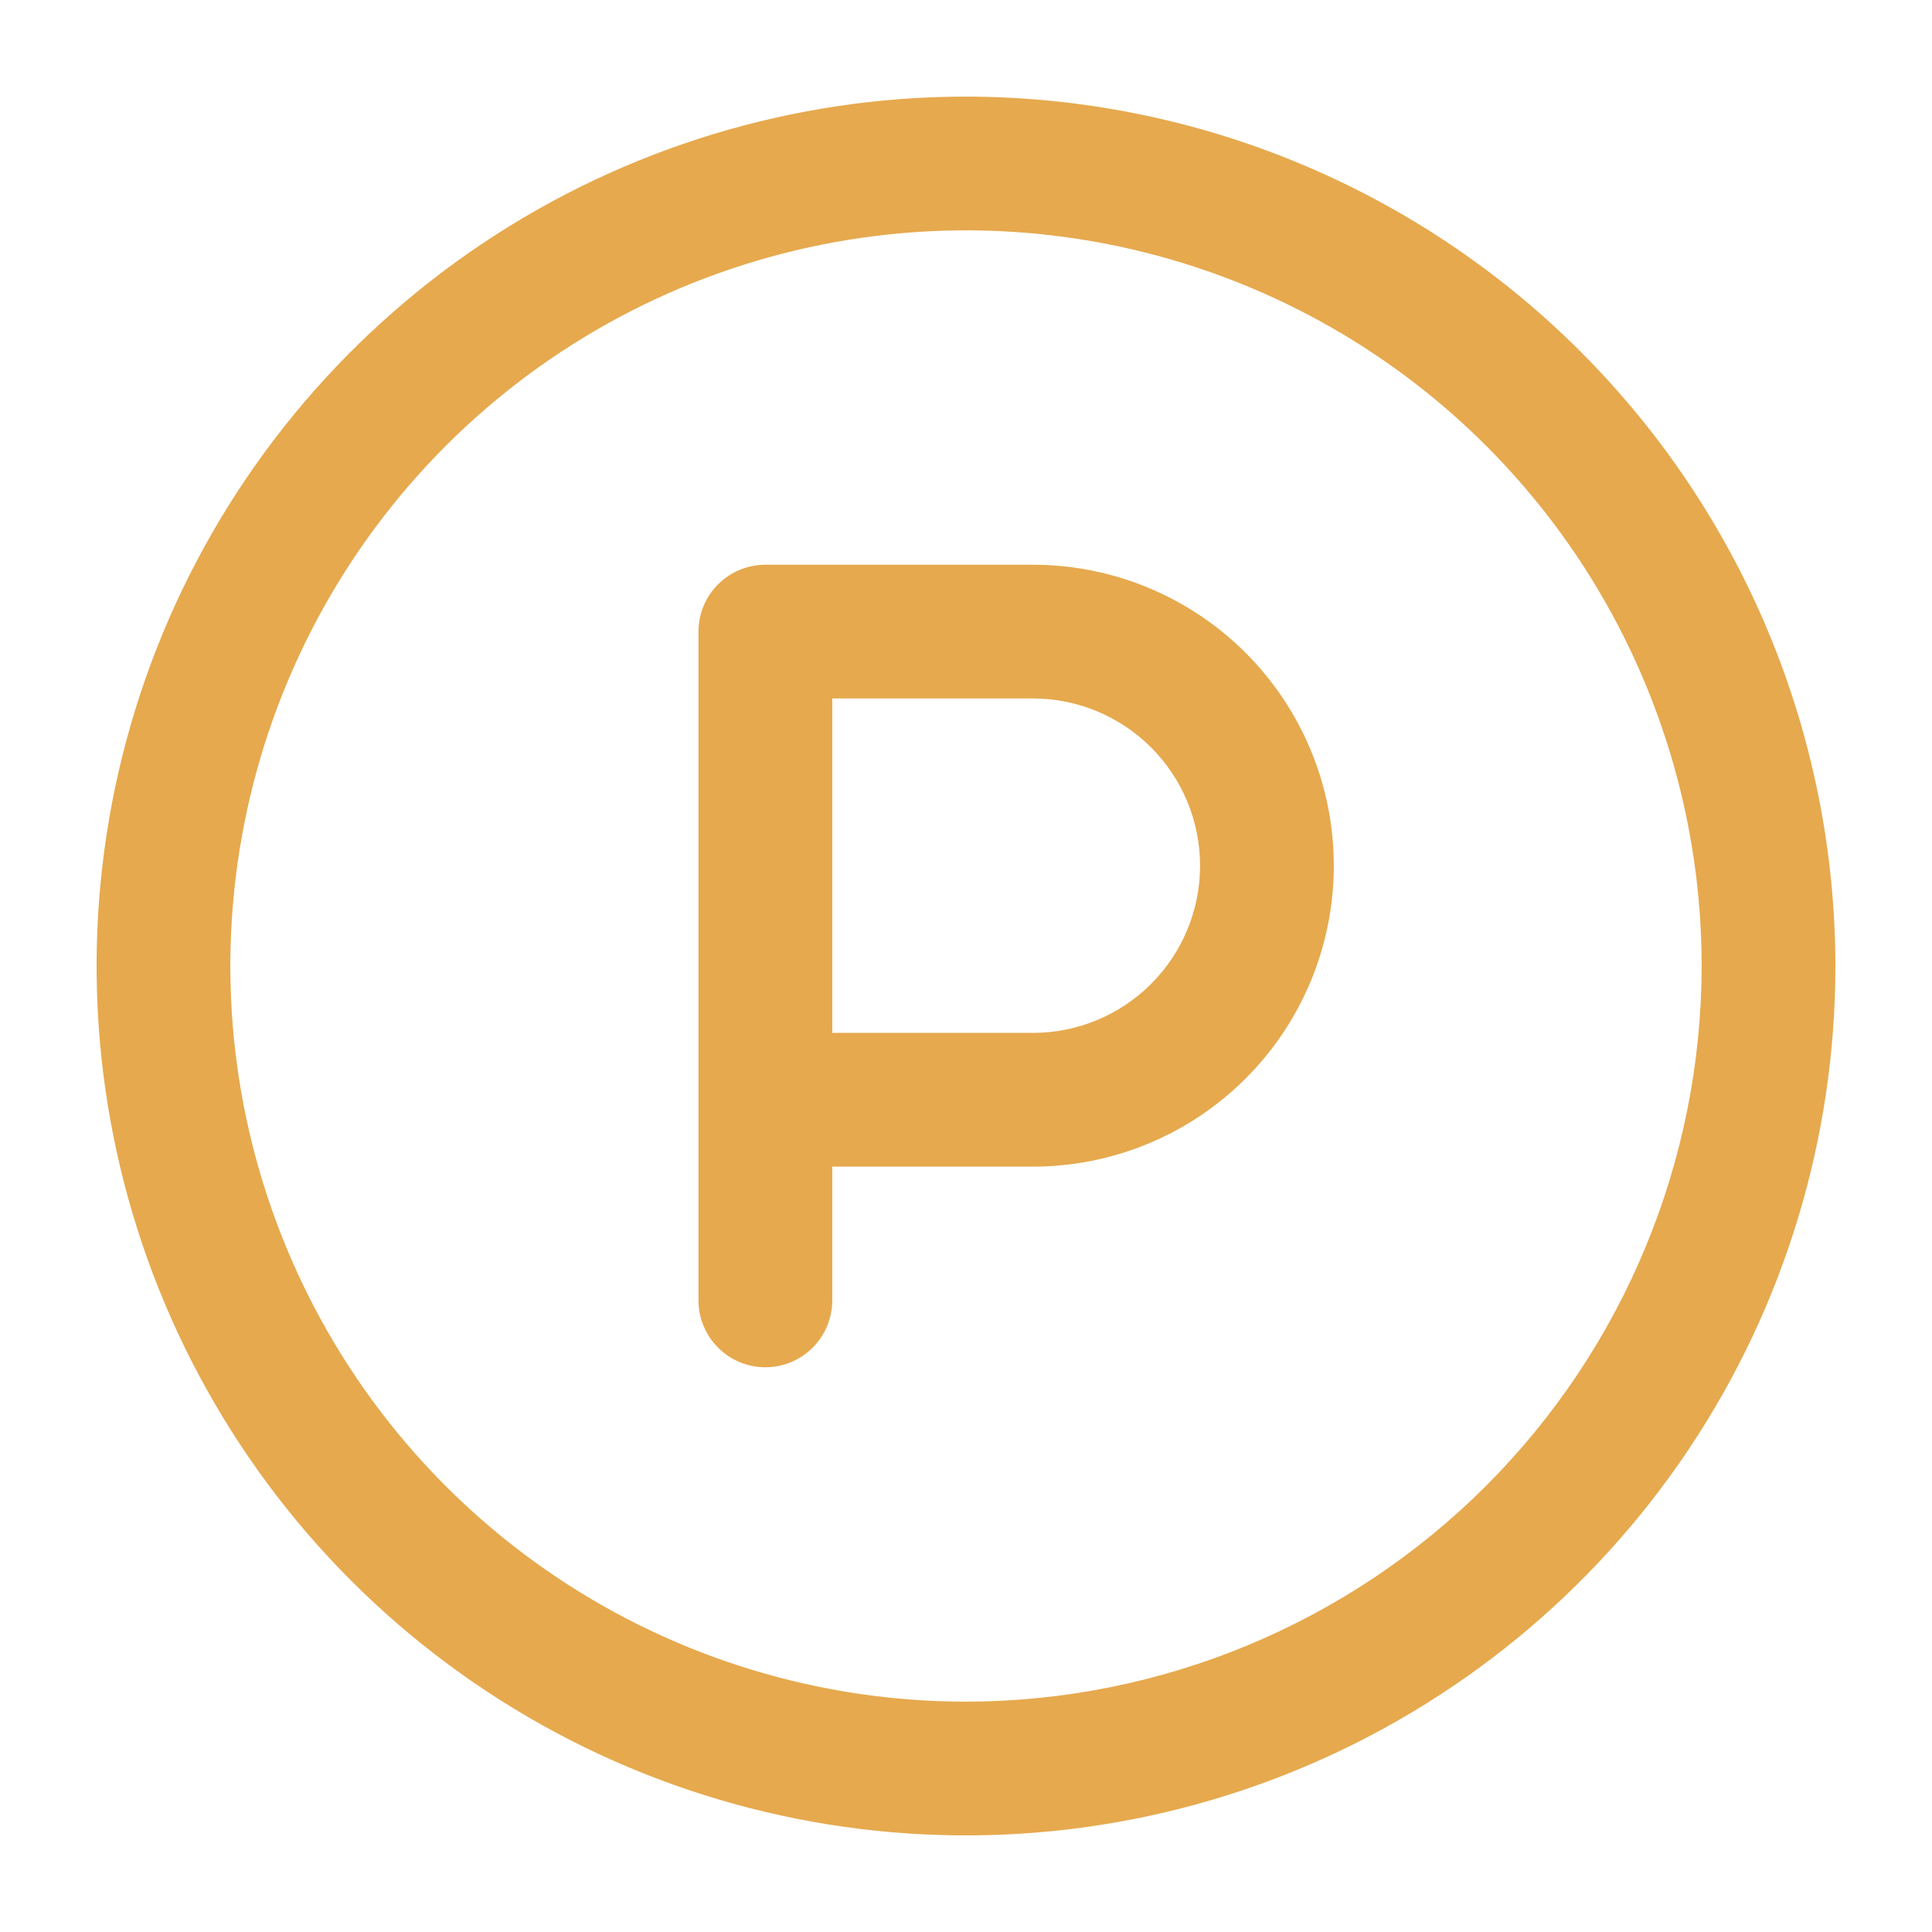
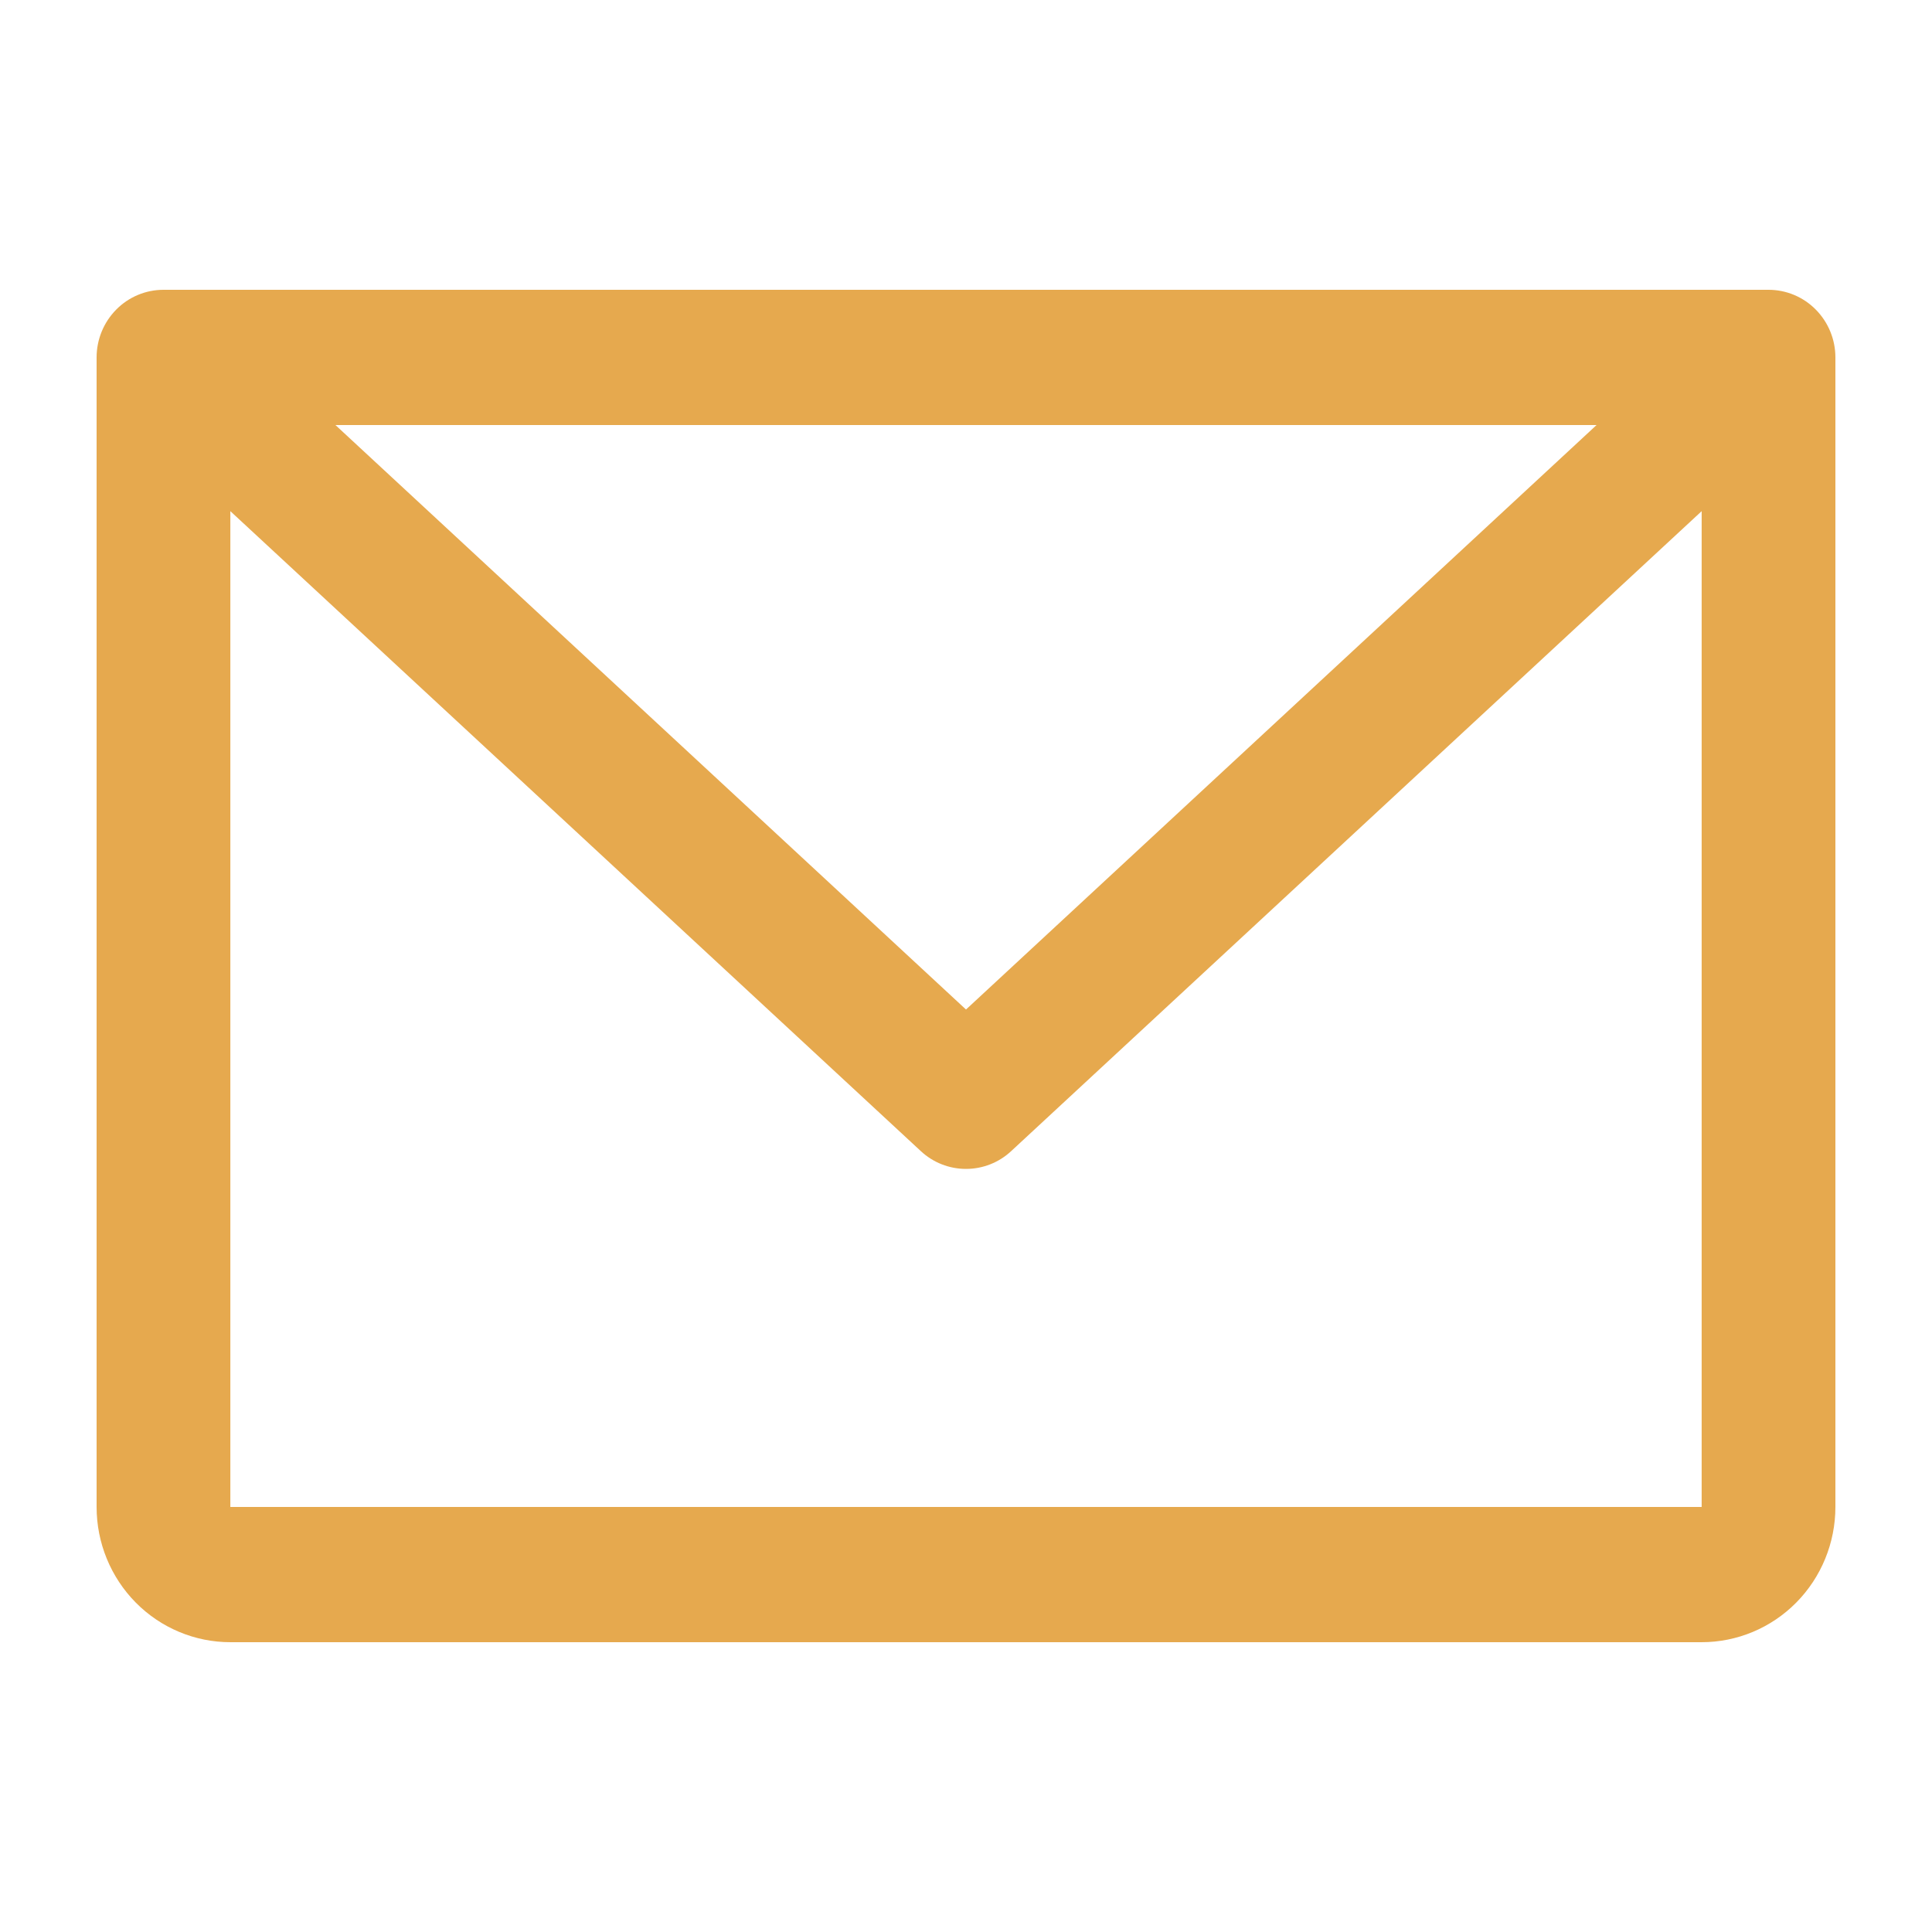
<svg xmlns="http://www.w3.org/2000/svg" width="40" height="40" viewBox="0 0 40 40" fill="none">
-   <path d="M20 2C16.44 2 12.96 3.056 10 5.034C7.04 7.011 4.733 9.823 3.37 13.112C2.008 16.401 1.651 20.02 2.346 23.512C3.04 27.003 4.755 30.211 7.272 32.728C9.789 35.245 12.997 36.96 16.488 37.654C19.98 38.349 23.599 37.992 26.888 36.63C30.177 35.267 32.989 32.96 34.967 30C36.944 27.04 38 23.56 38 20C37.995 15.228 36.097 10.652 32.722 7.278C29.348 3.903 24.772 2.005 20 2ZM20 35.231C16.988 35.231 14.043 34.337 11.538 32.664C9.034 30.99 7.081 28.612 5.929 25.829C4.776 23.046 4.474 19.983 5.062 17.029C5.65 14.074 7.1 11.36 9.23 9.23C11.36 7.1 14.074 5.65 17.029 5.062C19.983 4.474 23.046 4.776 25.829 5.929C28.612 7.081 30.99 9.034 32.664 11.538C34.337 14.043 35.231 16.988 35.231 20C35.226 24.038 33.62 27.909 30.765 30.765C27.909 33.62 24.038 35.226 20 35.231ZM21.385 11.692H15.846C15.479 11.692 15.127 11.838 14.867 12.098C14.607 12.357 14.461 12.71 14.461 13.077V26.923C14.461 27.29 14.607 27.642 14.867 27.902C15.127 28.162 15.479 28.308 15.846 28.308C16.213 28.308 16.566 28.162 16.825 27.902C17.085 27.642 17.231 27.29 17.231 26.923V24.154H21.385C23.037 24.154 24.622 23.497 25.79 22.329C26.959 21.16 27.615 19.576 27.615 17.923C27.615 16.271 26.959 14.686 25.79 13.517C24.622 12.349 23.037 11.692 21.385 11.692ZM21.385 21.385H17.231V14.461H21.385C22.303 14.461 23.183 14.826 23.832 15.475C24.482 16.125 24.846 17.005 24.846 17.923C24.846 18.841 24.482 19.722 23.832 20.371C23.183 21.02 22.303 21.385 21.385 21.385Z" fill="#E6A94E" />
+   <path d="M36.615 6H3.385C3.017 6 2.665 6.147 2.406 6.41C2.146 6.673 2 7.029 2 7.4V31.2C2 31.943 2.292 32.655 2.811 33.18C3.33 33.705 4.035 34 4.769 34H35.231C35.965 34 36.67 33.705 37.189 33.18C37.708 32.655 38 31.943 38 31.2V7.4C38 7.029 37.854 6.673 37.594 6.41C37.335 6.147 36.983 6 36.615 6ZM33.055 8.8L20 20.901L6.945 8.8H33.055ZM35.231 31.2H4.769V10.583L19.064 23.832C19.319 24.07 19.653 24.201 20 24.201C20.347 24.201 20.681 24.07 20.936 23.832L35.231 10.583V31.2Z" fill="#E6A94E" />
</svg>
